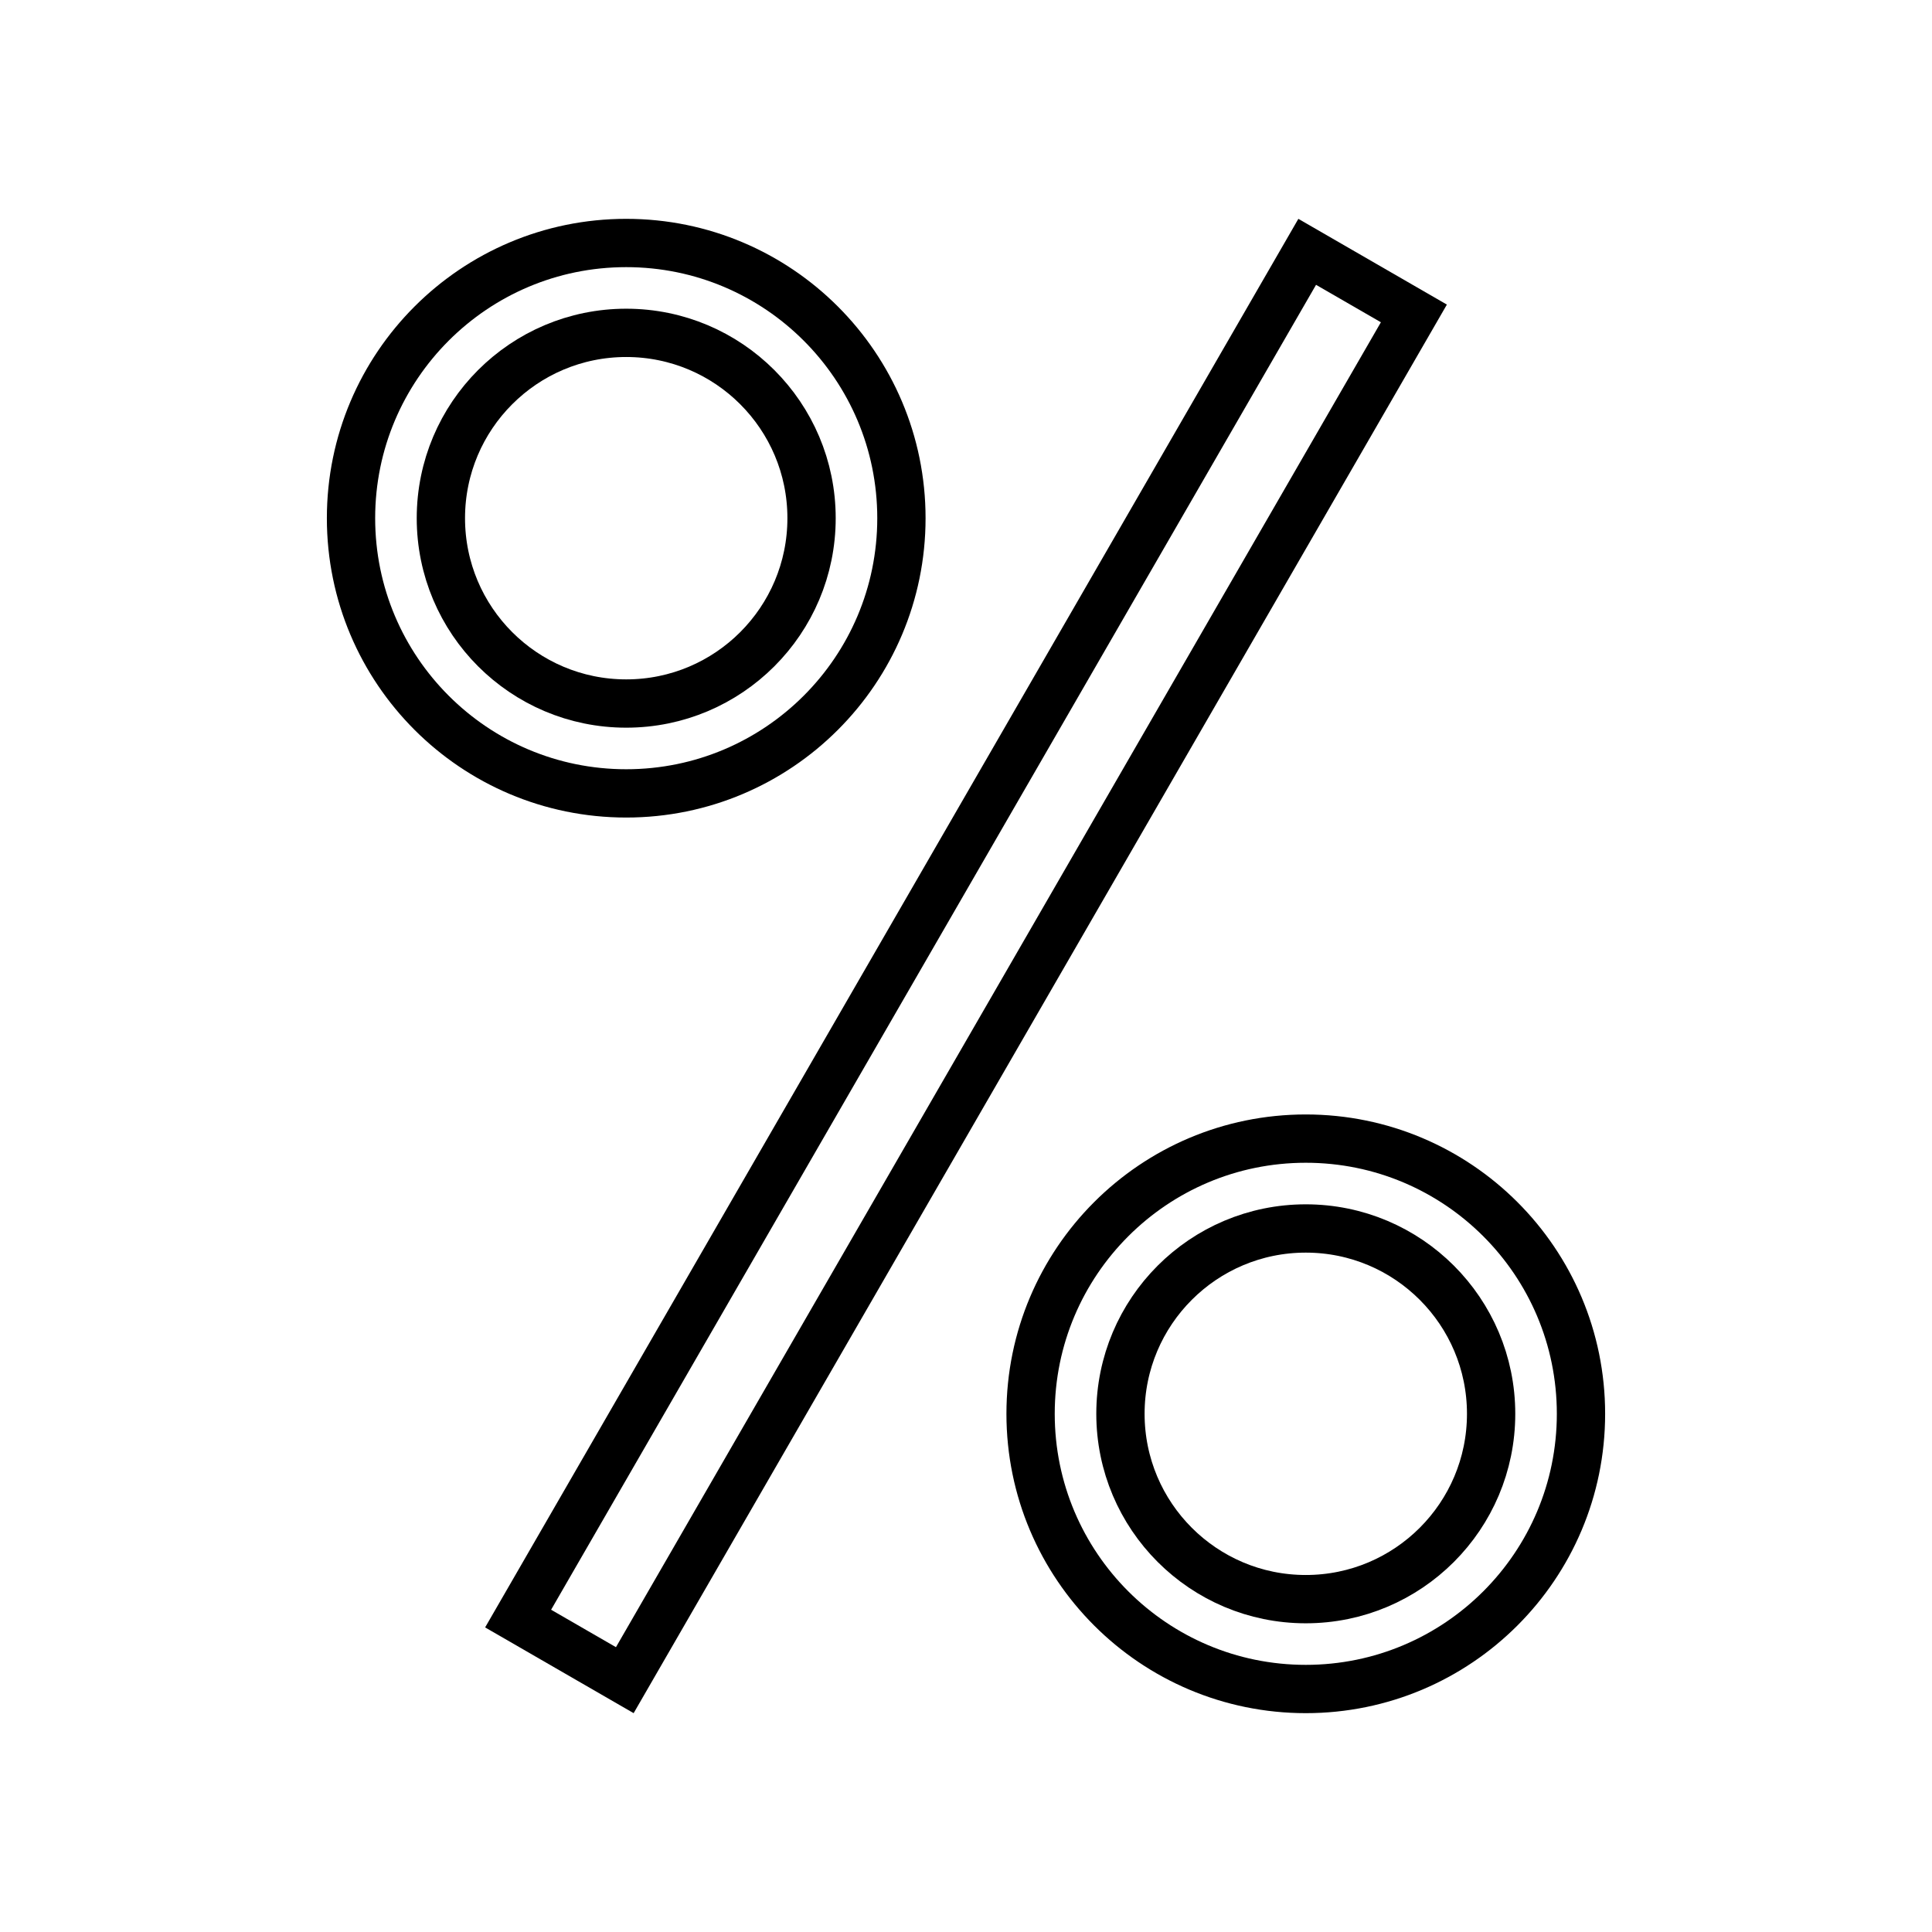
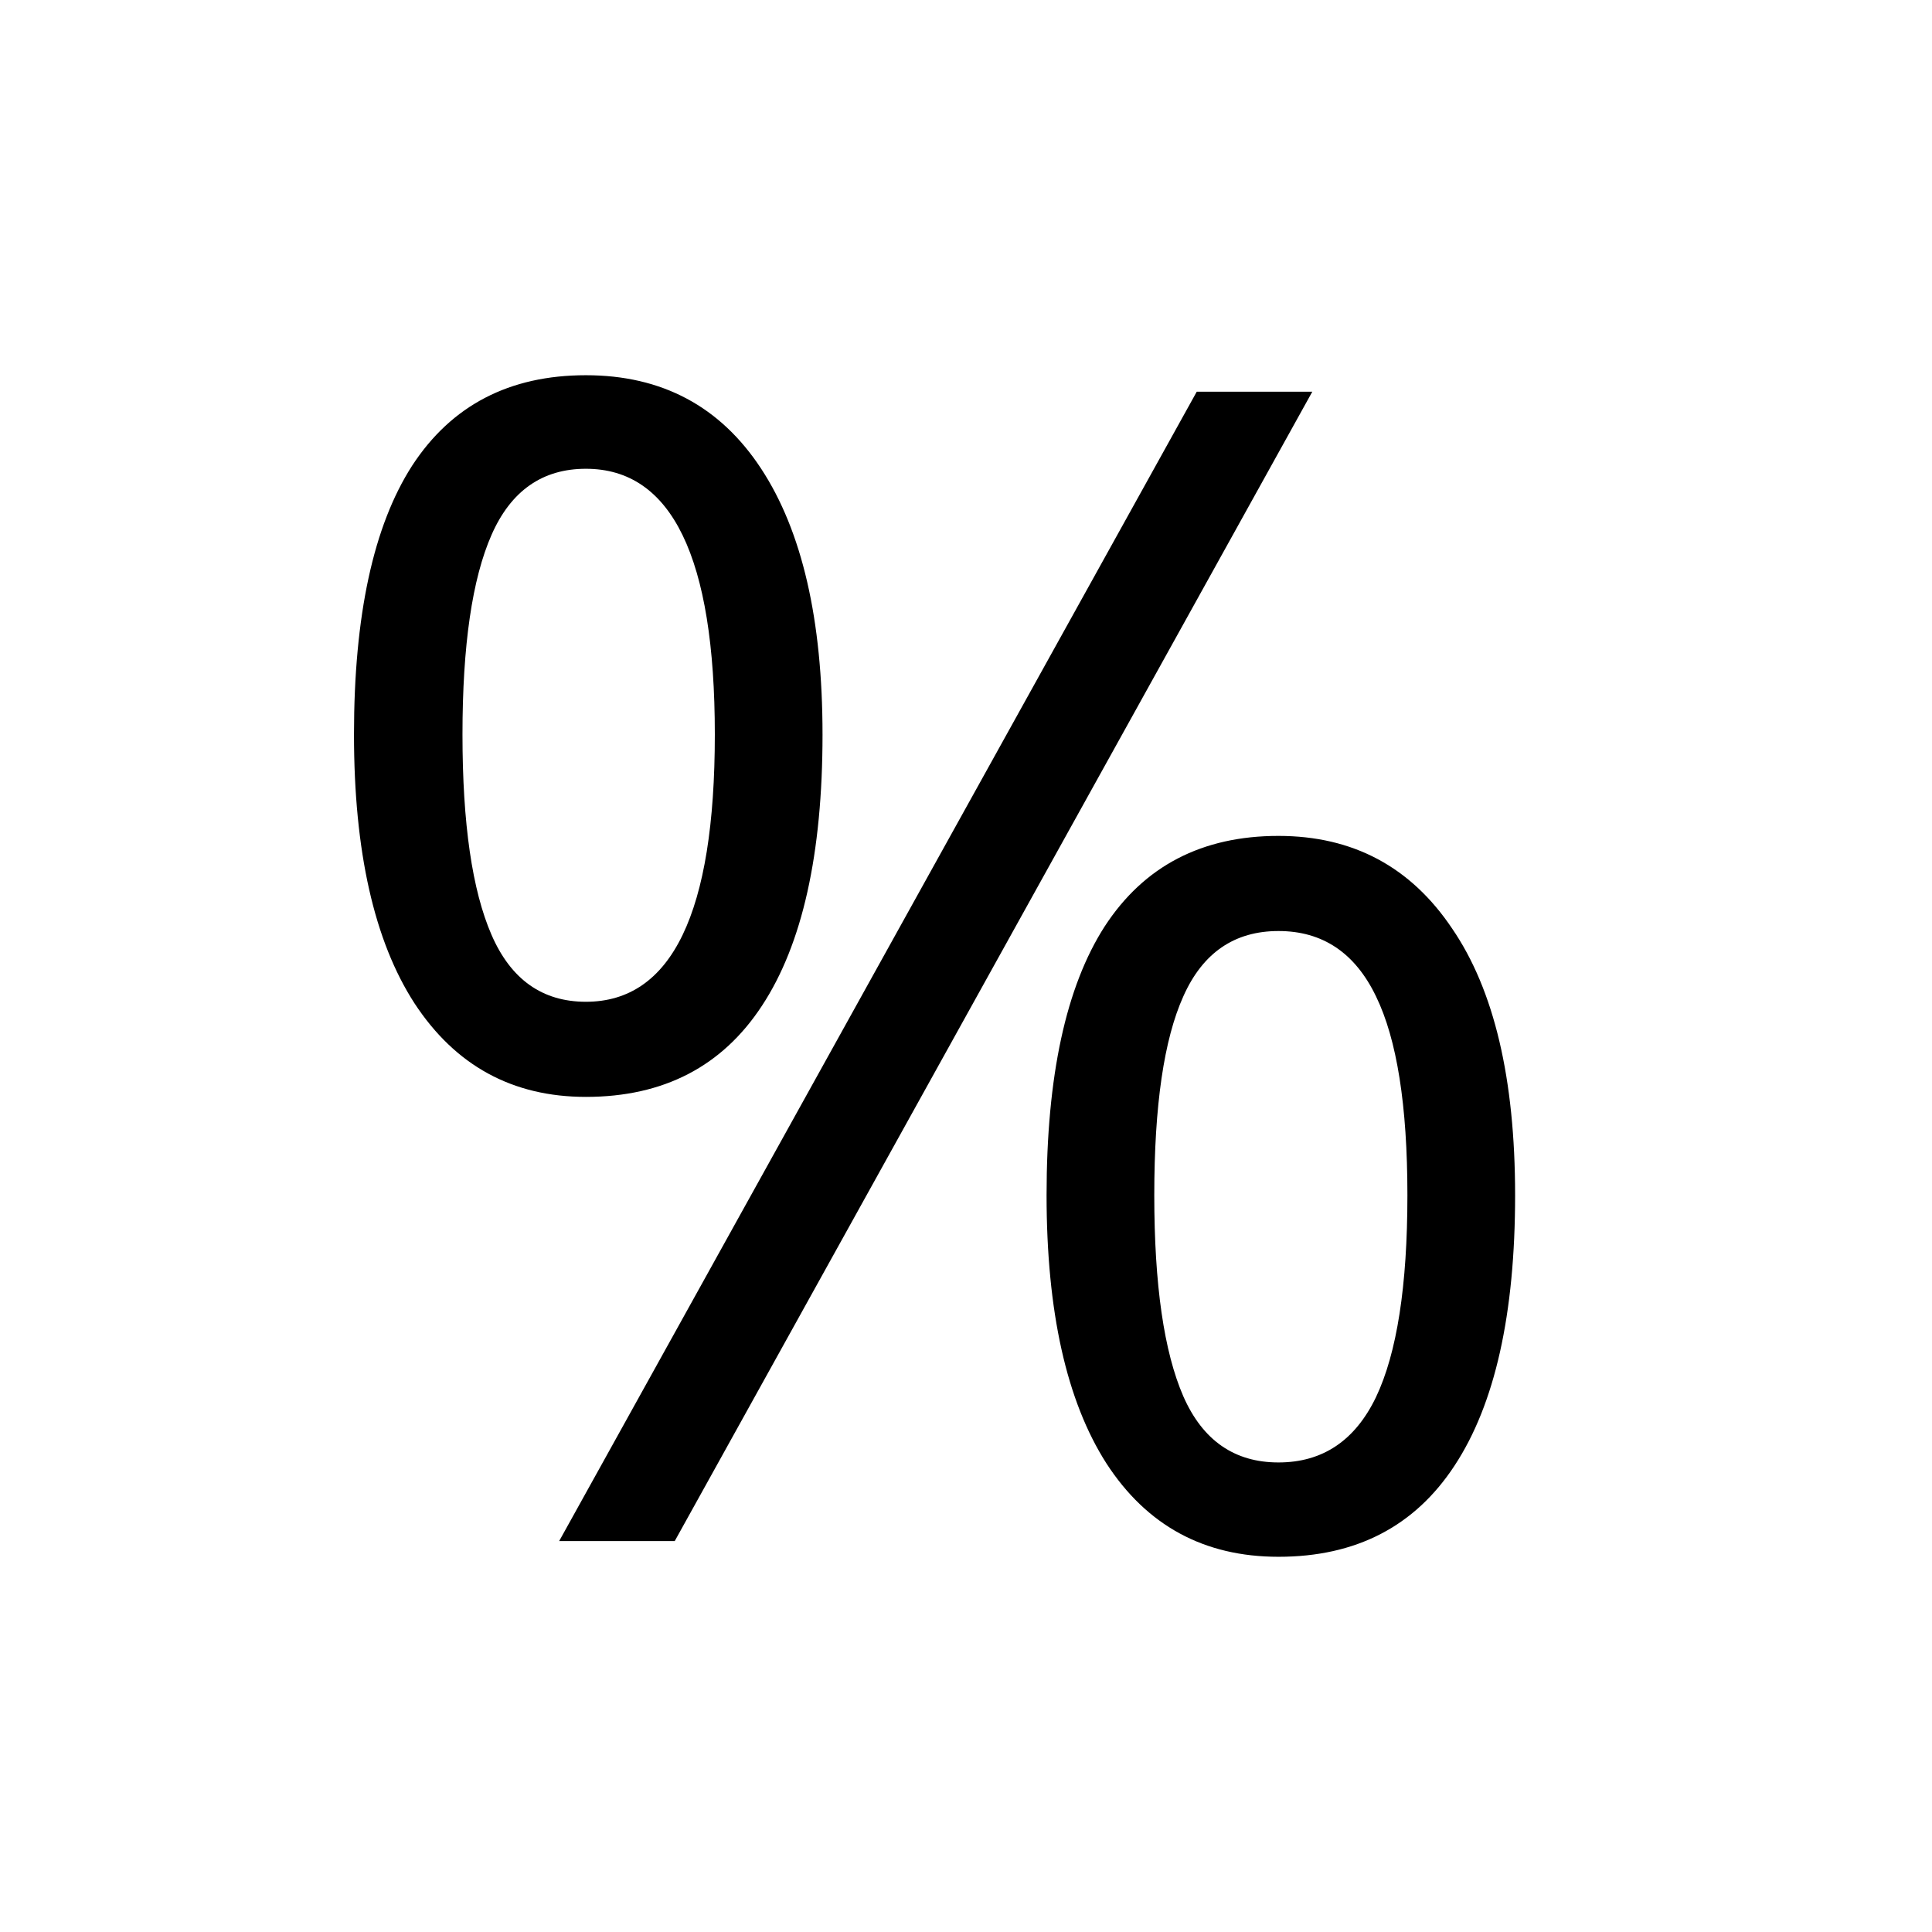
<svg xmlns="http://www.w3.org/2000/svg" width="100%" height="100%" viewBox="0 0 400 400" version="1.1" xml:space="preserve" style="fill-rule:evenodd;clip-rule:evenodd;stroke-linecap:round;stroke-linejoin:round;stroke-miterlimit:1.5;" id="svg999">
  <defs id="defs1003" />
  <g id="g1096" transform="rotate(-45,200,233.6721)">
-     <g id="g1211">
-       <rect rx="0" transform="rotate(-15)" y="247.886" x="-1.505" height="25.504" width="326.744" id="rect1102" style="opacity:1;fill:none;fill-opacity:1;stroke:#000000;stroke-width:10;stroke-linecap:round;stroke-linejoin:miter;stroke-miterlimit:1.5;stroke-dasharray:none;stroke-dashoffset:0;stroke-opacity:1" />
-       <g id="g1184">
-         <circle style="opacity:1;fill:none;fill-opacity:1;stroke:#000000;stroke-width:10;stroke-linecap:round;stroke-linejoin:miter;stroke-miterlimit:1.5;stroke-dasharray:none;stroke-dashoffset:0;stroke-opacity:1" id="path1104" cx="236.304" cy="-102.576" r="56.977" transform="rotate(45)" />
-         <circle style="opacity:1;fill:none;fill-opacity:1;stroke:#000000;stroke-width:10;stroke-linecap:round;stroke-linejoin:miter;stroke-miterlimit:1.5;stroke-dasharray:none;stroke-dashoffset:0;stroke-opacity:1" id="path1174" cx="236.304" cy="-102.576" r="38.372" transform="rotate(45)" />
-       </g>
-     </g>
-     <g style="clip-rule:evenodd;fill-rule:evenodd;stroke-linecap:round;stroke-linejoin:round;stroke-miterlimit:1.5" id="g1184-7" transform="rotate(180,223.8098,209.8623)">
-       <circle transform="rotate(45)" r="56.977" cy="-102.576" cx="236.304" id="path1104-0" style="opacity:1;fill:none;fill-opacity:1;stroke:#000000;stroke-width:10;stroke-linecap:round;stroke-linejoin:miter;stroke-miterlimit:1.5;stroke-dasharray:none;stroke-dashoffset:0;stroke-opacity:1" />
-       <circle transform="rotate(45)" r="38.372" cy="-102.576" cx="236.304" id="path1174-9" style="opacity:1;fill:none;fill-opacity:1;stroke:#000000;stroke-width:10;stroke-linecap:round;stroke-linejoin:miter;stroke-miterlimit:1.5;stroke-dasharray:none;stroke-dashoffset:0;stroke-opacity:1" />
+     <g aria-label="%" transform="rotate(45)" style="font-style:normal;font-variant:normal;font-weight:600;font-stretch:normal;font-size:26.667px;line-height:1.25;font-family:'Open Sans';-inkscape-font-specification:'Open Sans Semi-Bold';letter-spacing:0px;word-spacing:0px;fill:#000000;fill-opacity:1;stroke:none" id="text986">
+       <path d="m 202.404,-57.795 q 0,27.669 6.022,41.504 6.022,13.835 19.531,13.835 26.693,0 26.693,-55.339 0,-55.013 -26.693,-55.013 -13.509,0 -19.531,13.672 -6.022,13.672 -6.022,41.341 z m 74.544,0 q 0,37.109 -12.533,56.152 -12.37,18.88 -36.458,18.88 -22.786,0 -35.482,-19.368 -12.533,-19.368 -12.533,-55.664 0,-36.947 12.044,-55.664 12.207,-18.717 35.97,-18.717 23.6,0 36.296,19.368 12.695,19.368 12.695,55.013 z m 68.685,95.378 q 0,27.832 6.022,41.667 6.022,13.672 19.694,13.672 13.672,0 20.182,-13.509 6.51,-13.672 6.51,-41.829 0,-27.832 -6.51,-41.178 -6.51,-13.509 -20.182,-13.509 -13.672,0 -19.694,13.509 -6.022,13.346 -6.022,41.178 z m 74.707,0 q 0,36.947 -12.533,55.99 -12.37,18.88 -36.458,18.88 -23.112,0 -35.645,-19.368 -12.37,-19.368 -12.37,-55.501 0,-36.947 12.044,-55.664 12.207,-18.717 35.97,-18.717 23.112,0 35.97,19.206 13.021,19.043 13.021,55.176 z M 378.348,-128.759 246.35,109.197 h -23.926 l 131.999,-237.956 z" style="font-style:normal;font-variant:normal;font-weight:normal;font-stretch:normal;font-size:333.333px;font-family:'Open Sans';-inkscape-font-specification:'Open Sans'" id="path988" />
    </g>
  </g>
</svg>
